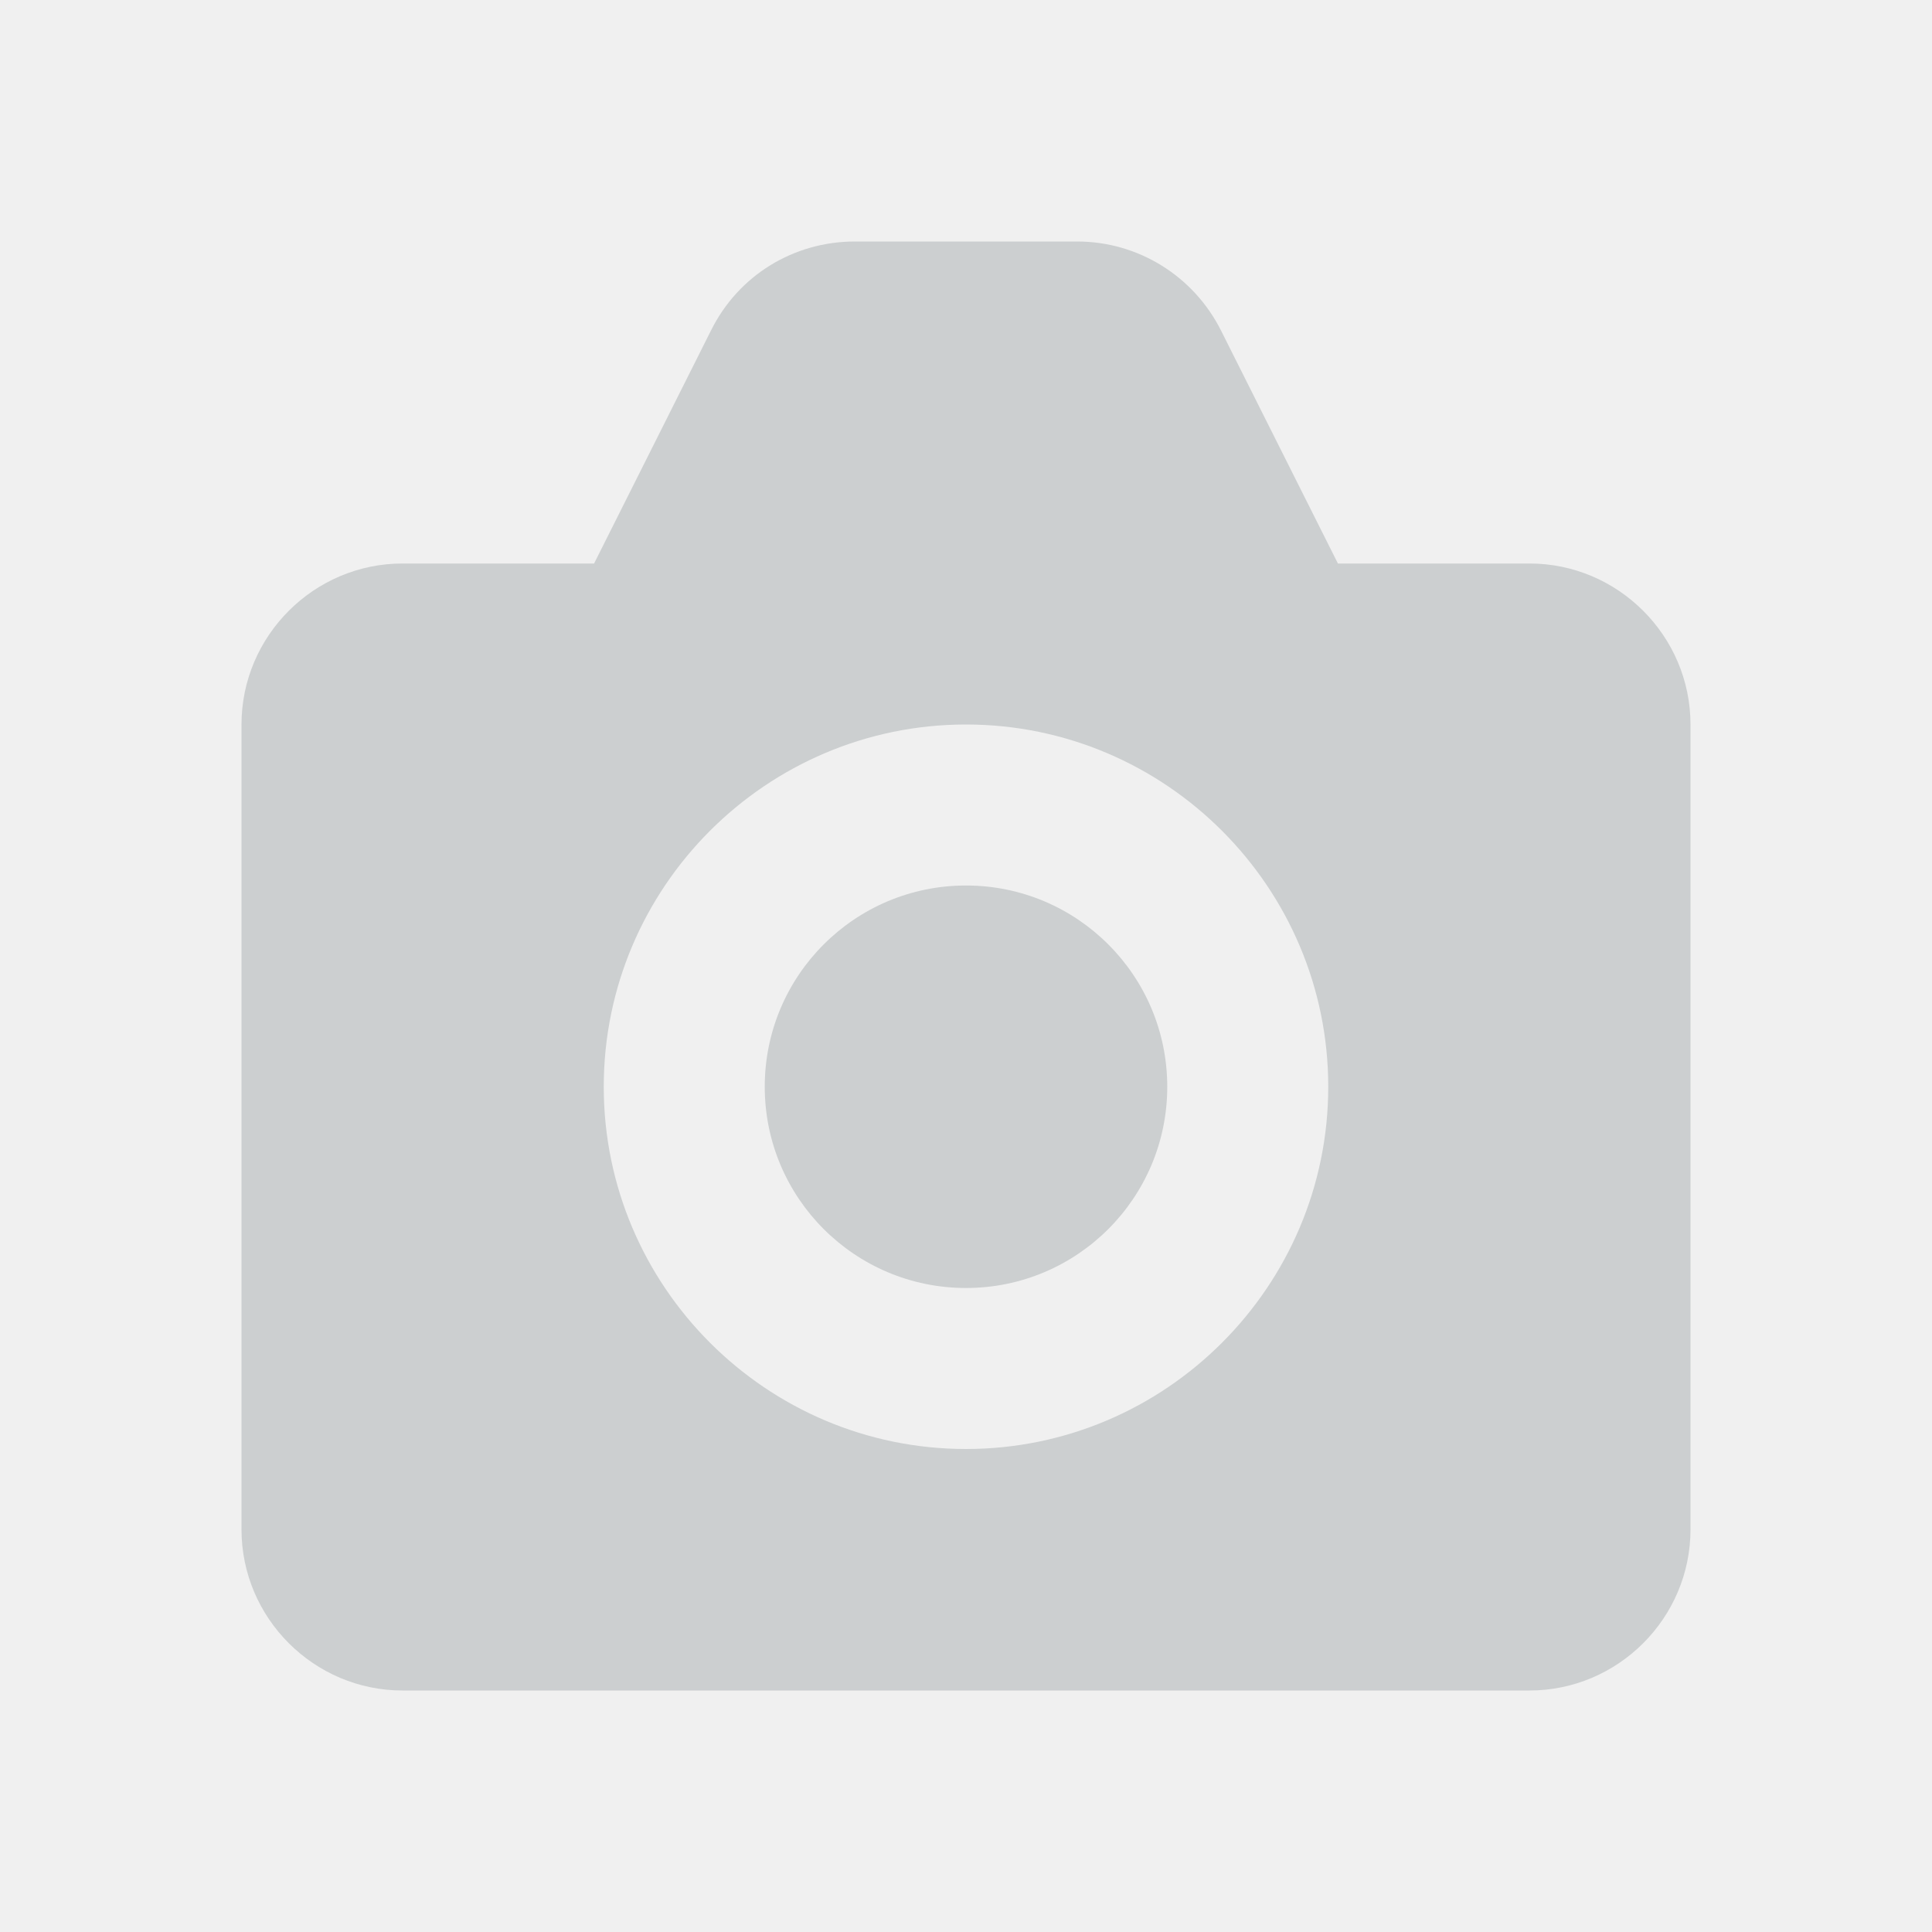
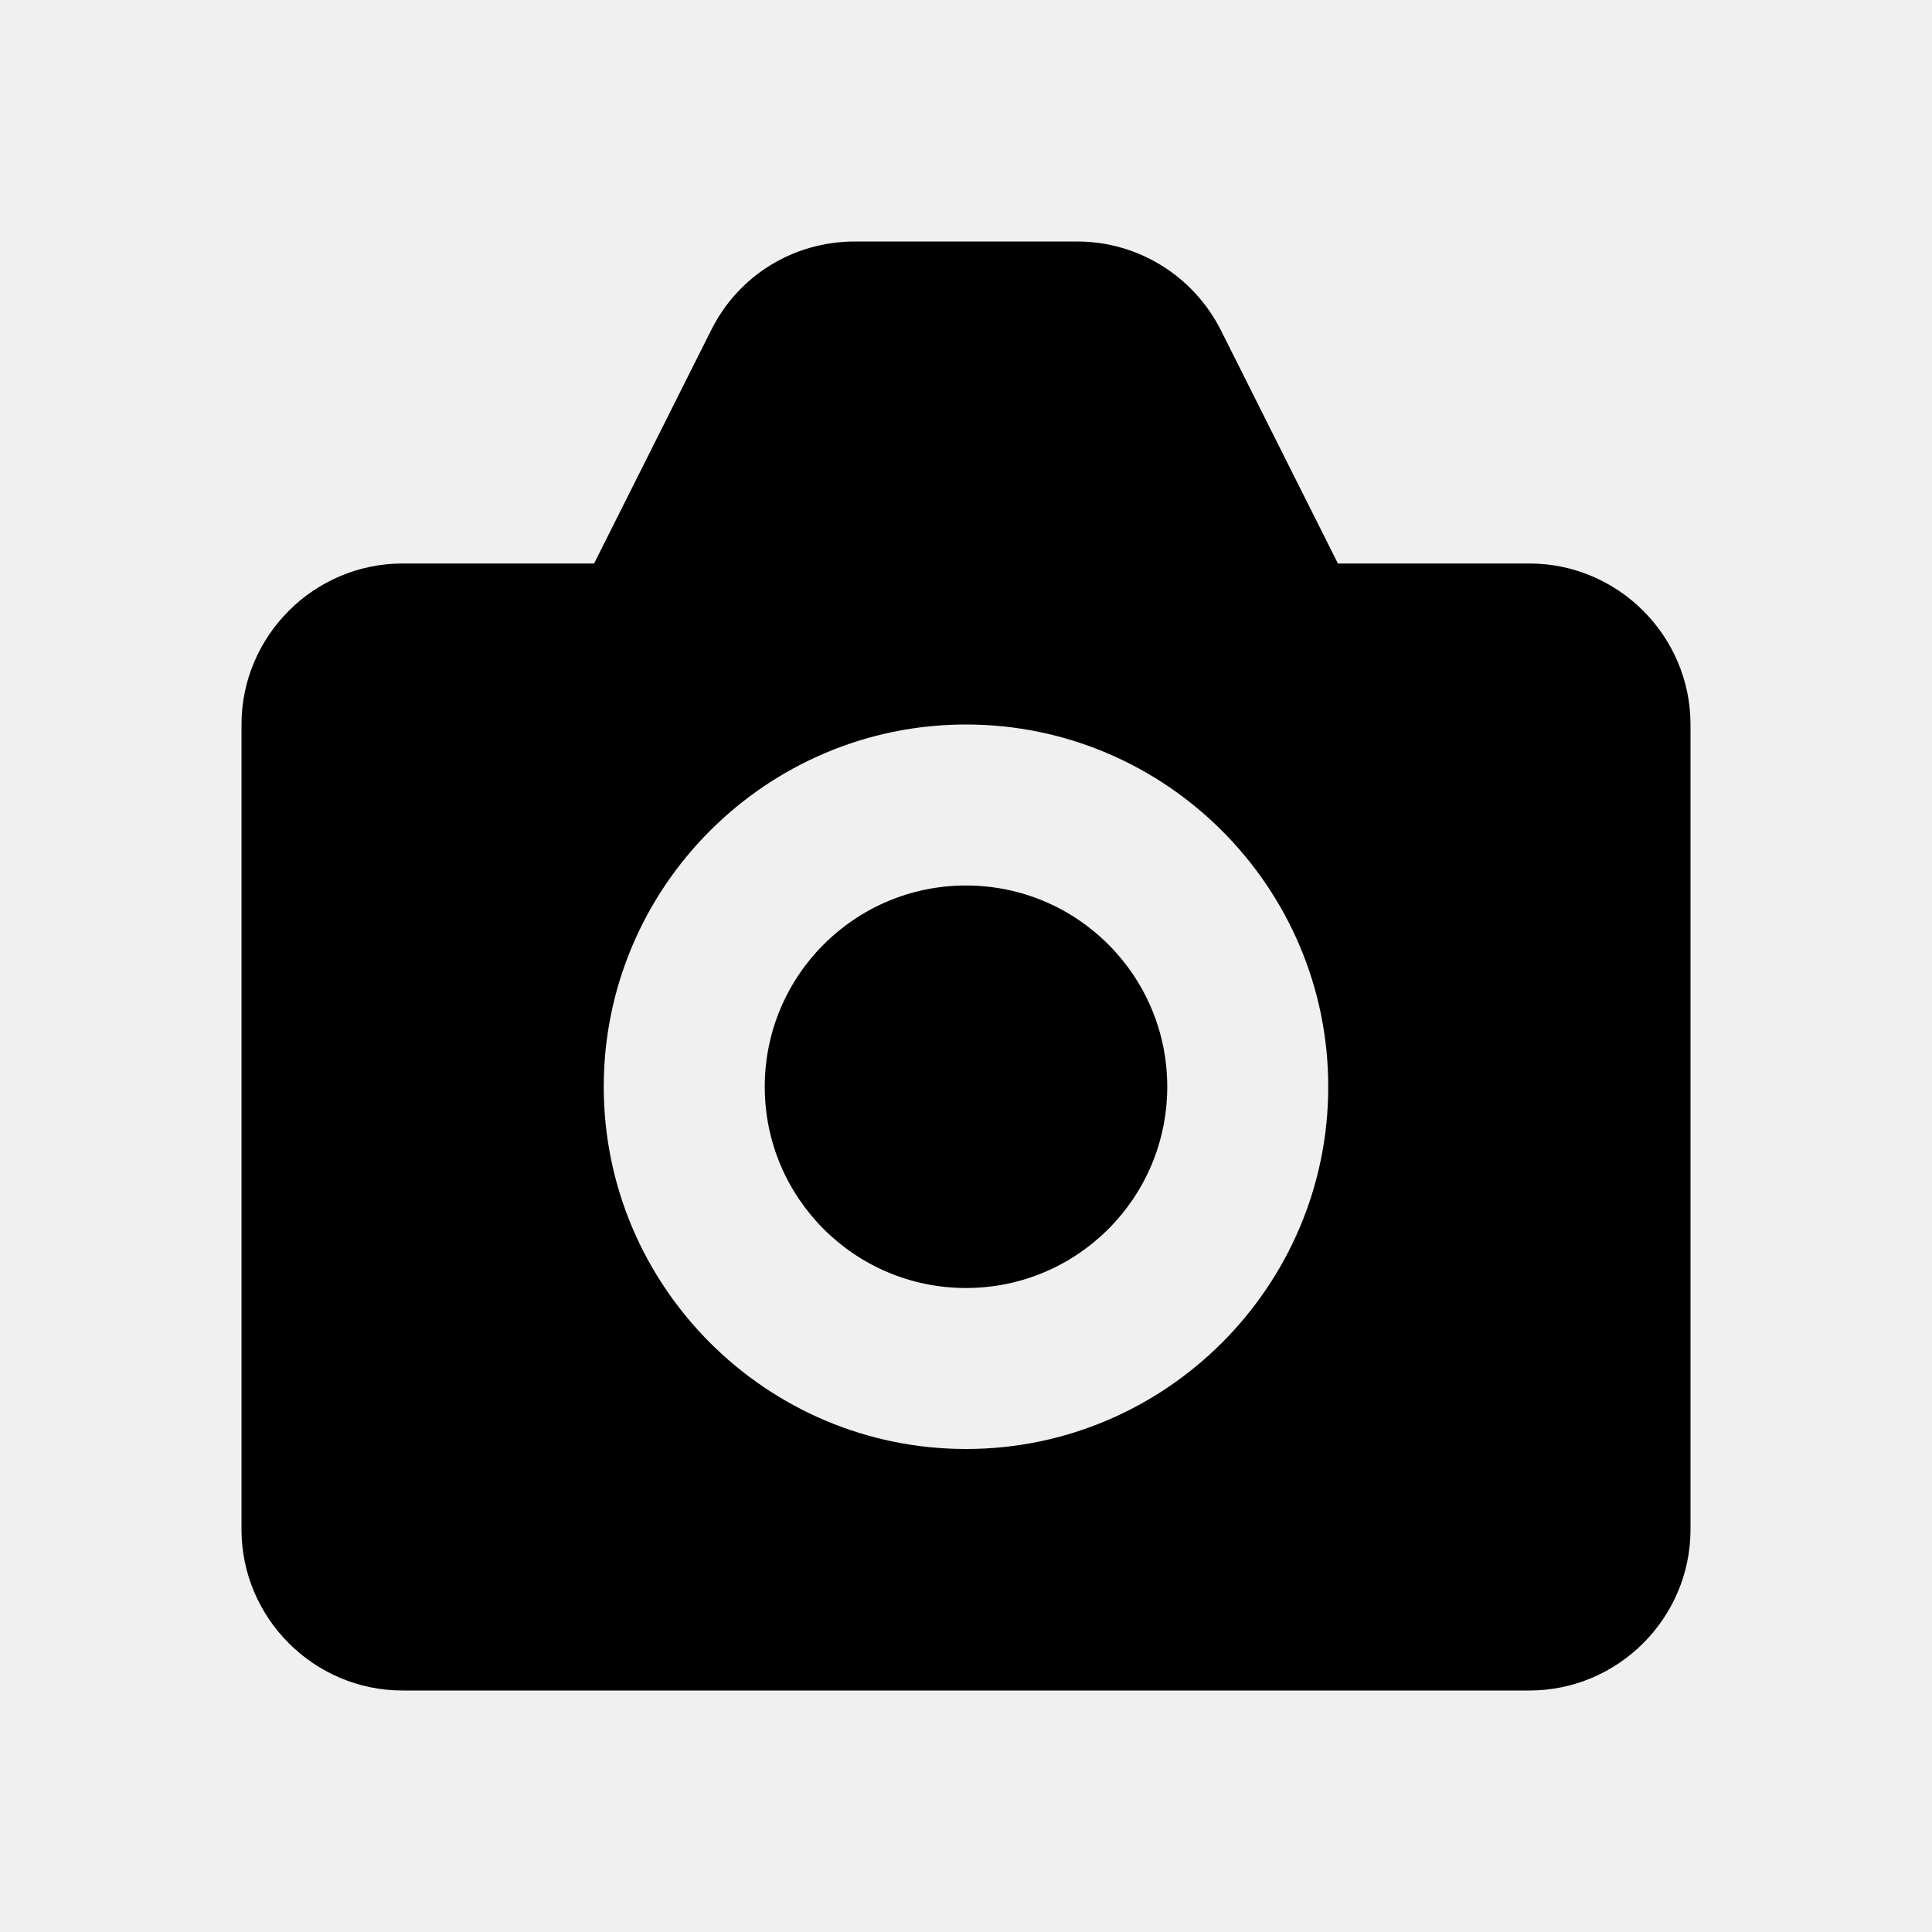
<svg xmlns="http://www.w3.org/2000/svg" width="24" height="24" viewBox="0 0 24 24" fill="none">
  <g clip-path="url(#clip0_318_7000)">
-     <path d="M12 16C13.381 16 14.5 14.881 14.5 13.5C14.5 12.119 13.381 11 12 11C10.619 11 9.5 12.119 9.5 13.5C9.5 14.881 10.619 16 12 16Z" fill="#CCCFD0" />
-     <path d="M19 7H16.62L15.17 4.11C14.83 3.43 14.14 3 13.38 3H10.62C9.86 3 9.17 3.42 8.83 4.11L7.38 7H5C3.9 7 3 7.9 3 9V19C3 20.1 3.9 21 5 21H19C20.1 21 21 20.1 21 19V9C21 7.9 20.1 7 19 7ZM12 18C9.52 18 7.5 15.98 7.5 13.5C7.5 11.02 9.52 9 12 9C14.48 9 16.5 11.02 16.5 13.5C16.5 15.98 14.48 18 12 18Z" fill="#CCCFD0" />
+     <path d="M12 16C13.381 16 14.5 14.881 14.5 13.5C14.5 12.119 13.381 11 12 11C10.619 11 9.5 12.119 9.5 13.5C9.5 14.881 10.619 16 12 16Z" fill="currentColor" />
+     <path d="M19 7H16.62L15.17 4.11C14.83 3.43 14.14 3 13.38 3H10.62C9.86 3 9.17 3.42 8.83 4.11L7.38 7H5C3.9 7 3 7.9 3 9V19C3 20.1 3.9 21 5 21H19C20.1 21 21 20.1 21 19V9C21 7.9 20.1 7 19 7ZM12 18C9.52 18 7.5 15.98 7.5 13.5C7.5 11.02 9.52 9 12 9C14.48 9 16.5 11.02 16.5 13.5C16.5 15.98 14.48 18 12 18Z" fill="currentColor" />
  </g>
  <defs>
    <clipPath id="clip0_318_7000">
      <rect width="18" height="18" fill="white" transform="translate(3 3)" />
    </clipPath>
  </defs>
</svg>
